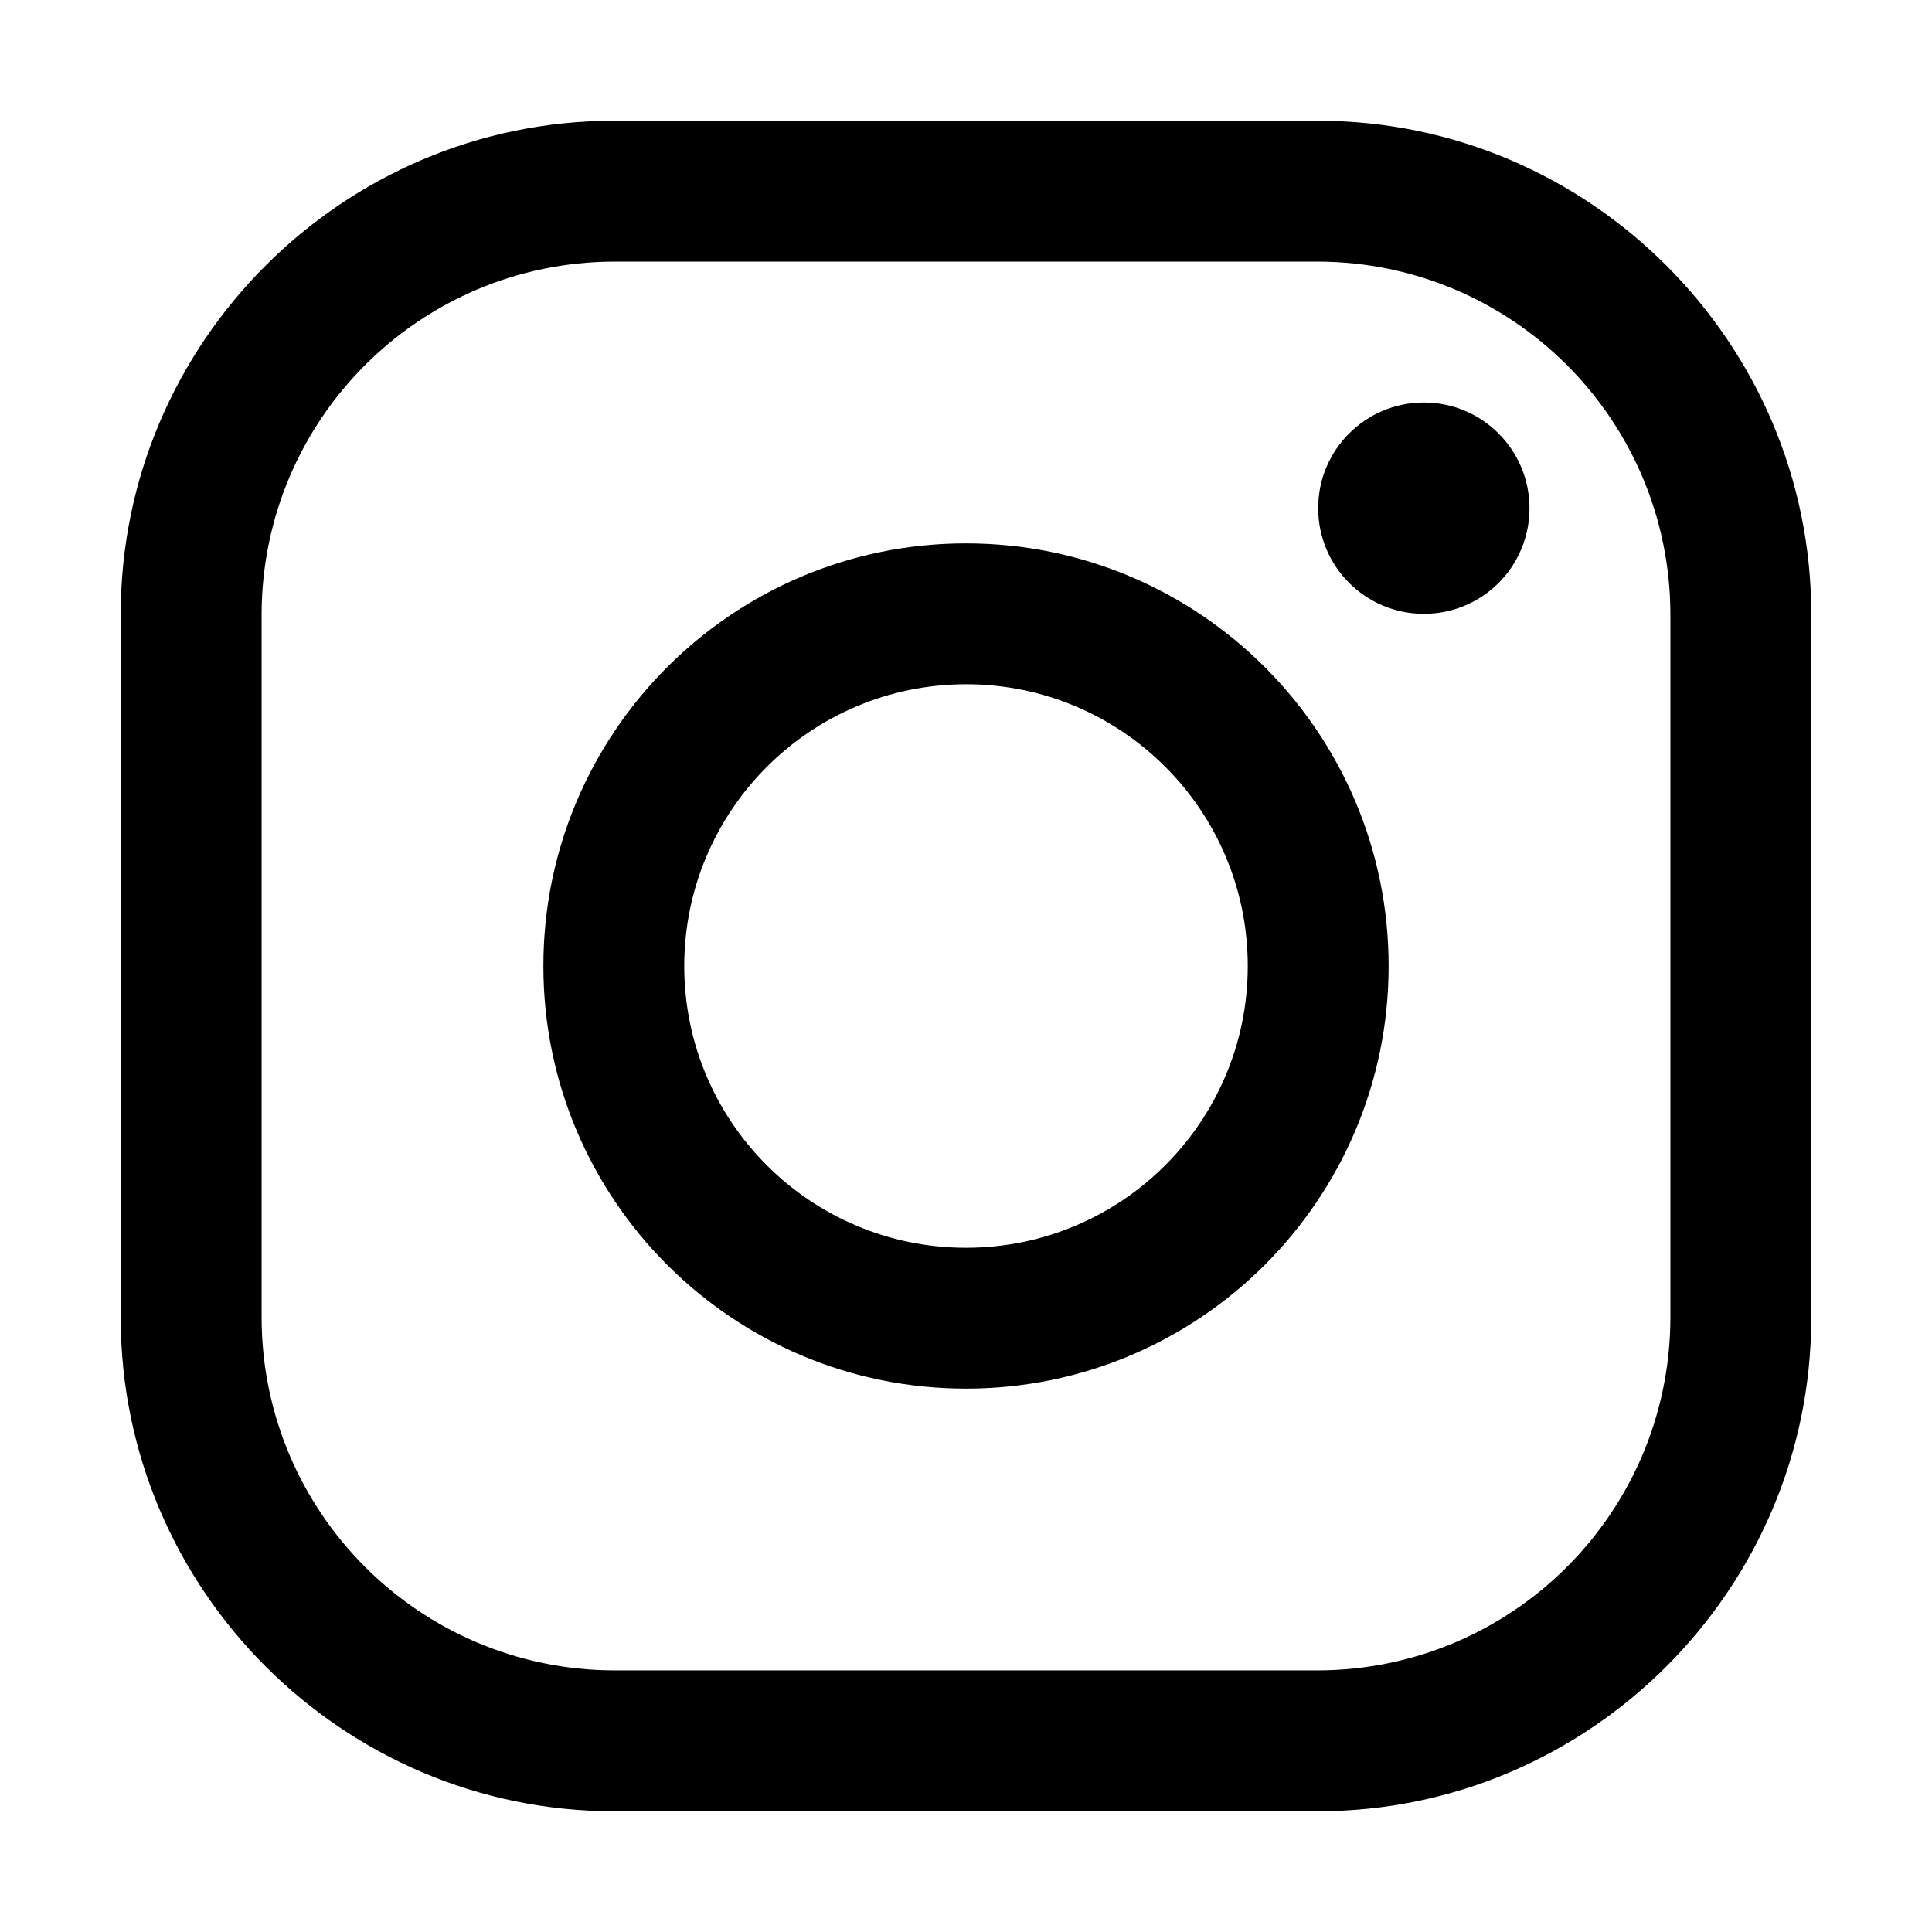
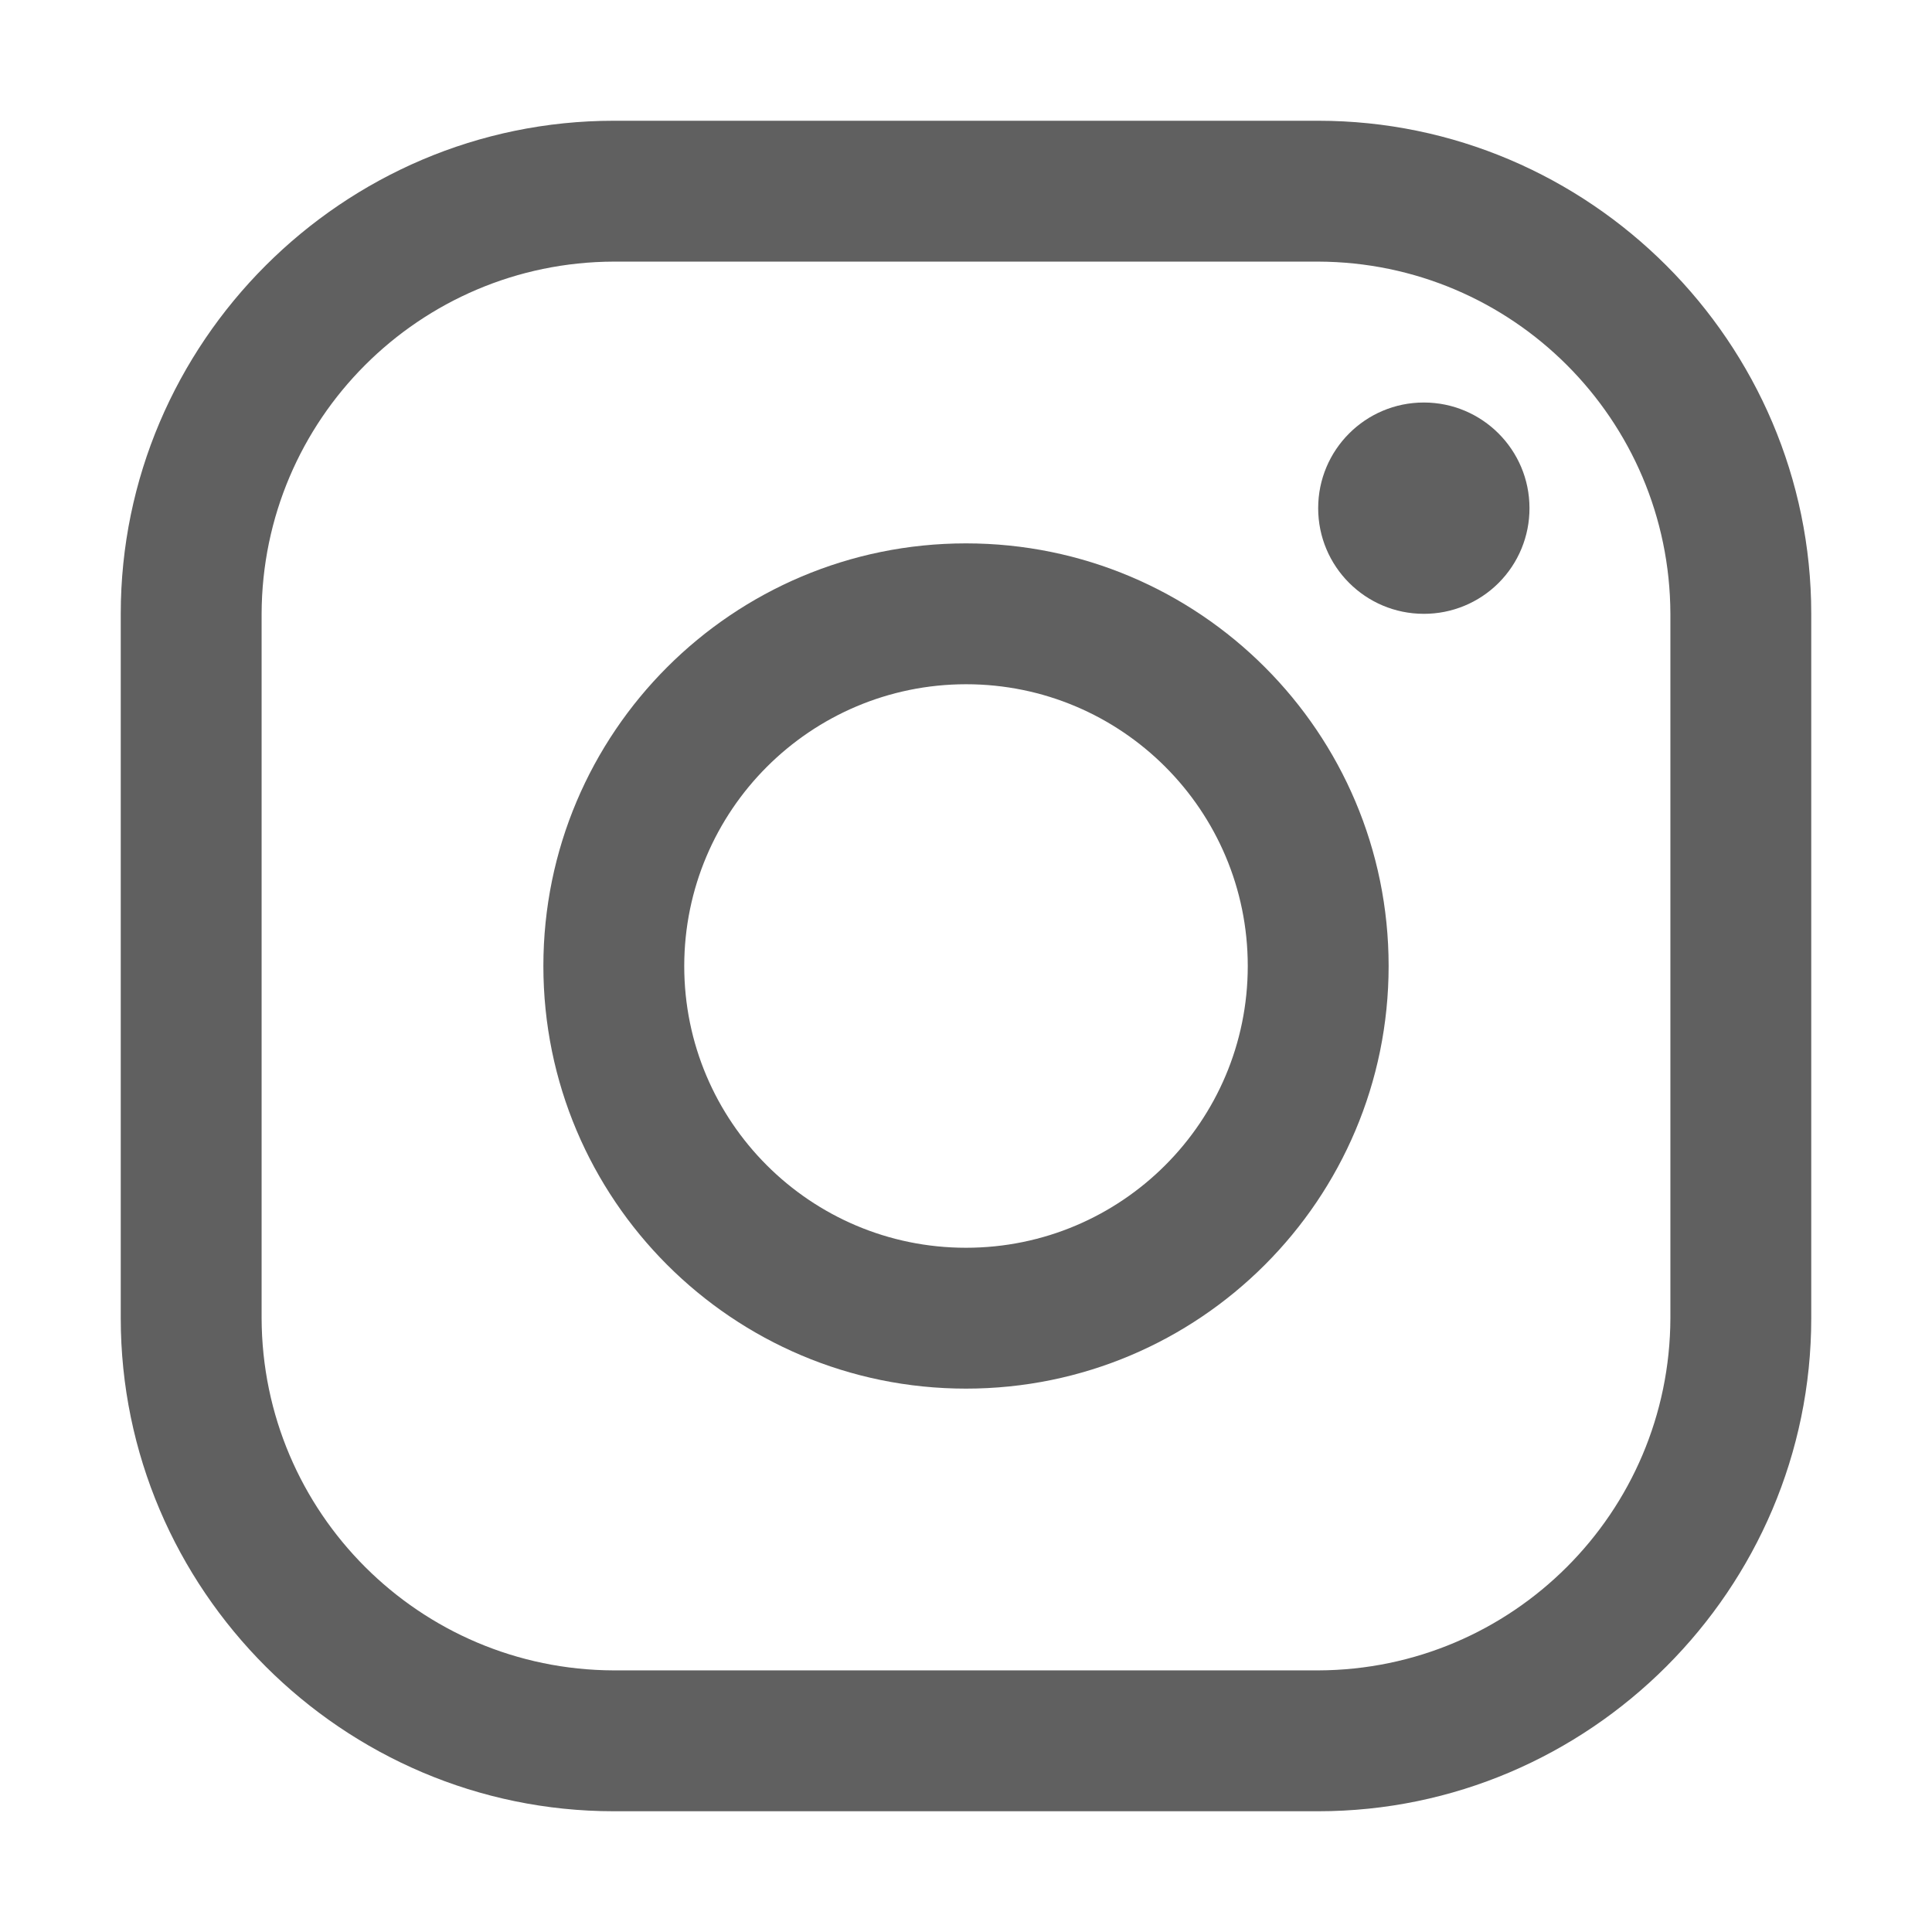
<svg xmlns="http://www.w3.org/2000/svg" width="512" height="512" viewBox="0 0 512 512">
-   <path d="M349.33,69.33a93.62,93.62,0,0,1,93.34,93.34V349.33a93.62,93.62,0,0,1-93.34,93.34H162.67a93.62,93.62,0,0,1-93.34-93.34V162.67a93.62,93.62,0,0,1,93.34-93.34H349.33m0-37.33H162.67C90.8,32,32,90.8,32,162.67V349.33C32,421.2,90.8,480,162.67,480H349.33C421.2,480,480,421.2,480,349.33V162.67C480,90.8,421.2,32,349.33,32Z" />
-   <path d="M377.33,162.67a28,28,0,1,1,28-28A27.94,27.94,0,0,1,377.33,162.67Z" />
-   <path d="M256,181.33A74.67,74.67,0,1,1,181.33,256,74.75,74.75,0,0,1,256,181.33M256,144A112,112,0,1,0,368,256,112,112,0,0,0,256,144Z" />
+   <path d="M349.33,69.33a93.62,93.62,0,0,1,93.34,93.34V349.33a93.62,93.62,0,0,1-93.34,93.34H162.67a93.62,93.62,0,0,1-93.34-93.34V162.67a93.62,93.62,0,0,1,93.34-93.34H349.33m0-37.33H162.67C90.8,32,32,90.8,32,162.67V349.33C32,421.2,90.8,480,162.67,480H349.33C421.2,480,480,421.2,480,349.33V162.67C480,90.8,421.2,32,349.33,32Z" fill="rgb(96, 96, 96)" />
+   <path d="M377.33,162.67a28,28,0,1,1,28-28A27.94,27.94,0,0,1,377.33,162.67Z" fill="rgb(96, 96, 96)" />
+   <path d="M256,181.33A74.67,74.67,0,1,1,181.33,256,74.75,74.75,0,0,1,256,181.33M256,144A112,112,0,1,0,368,256,112,112,0,0,0,256,144Z" fill="rgb(96, 96, 96)" />
</svg>
